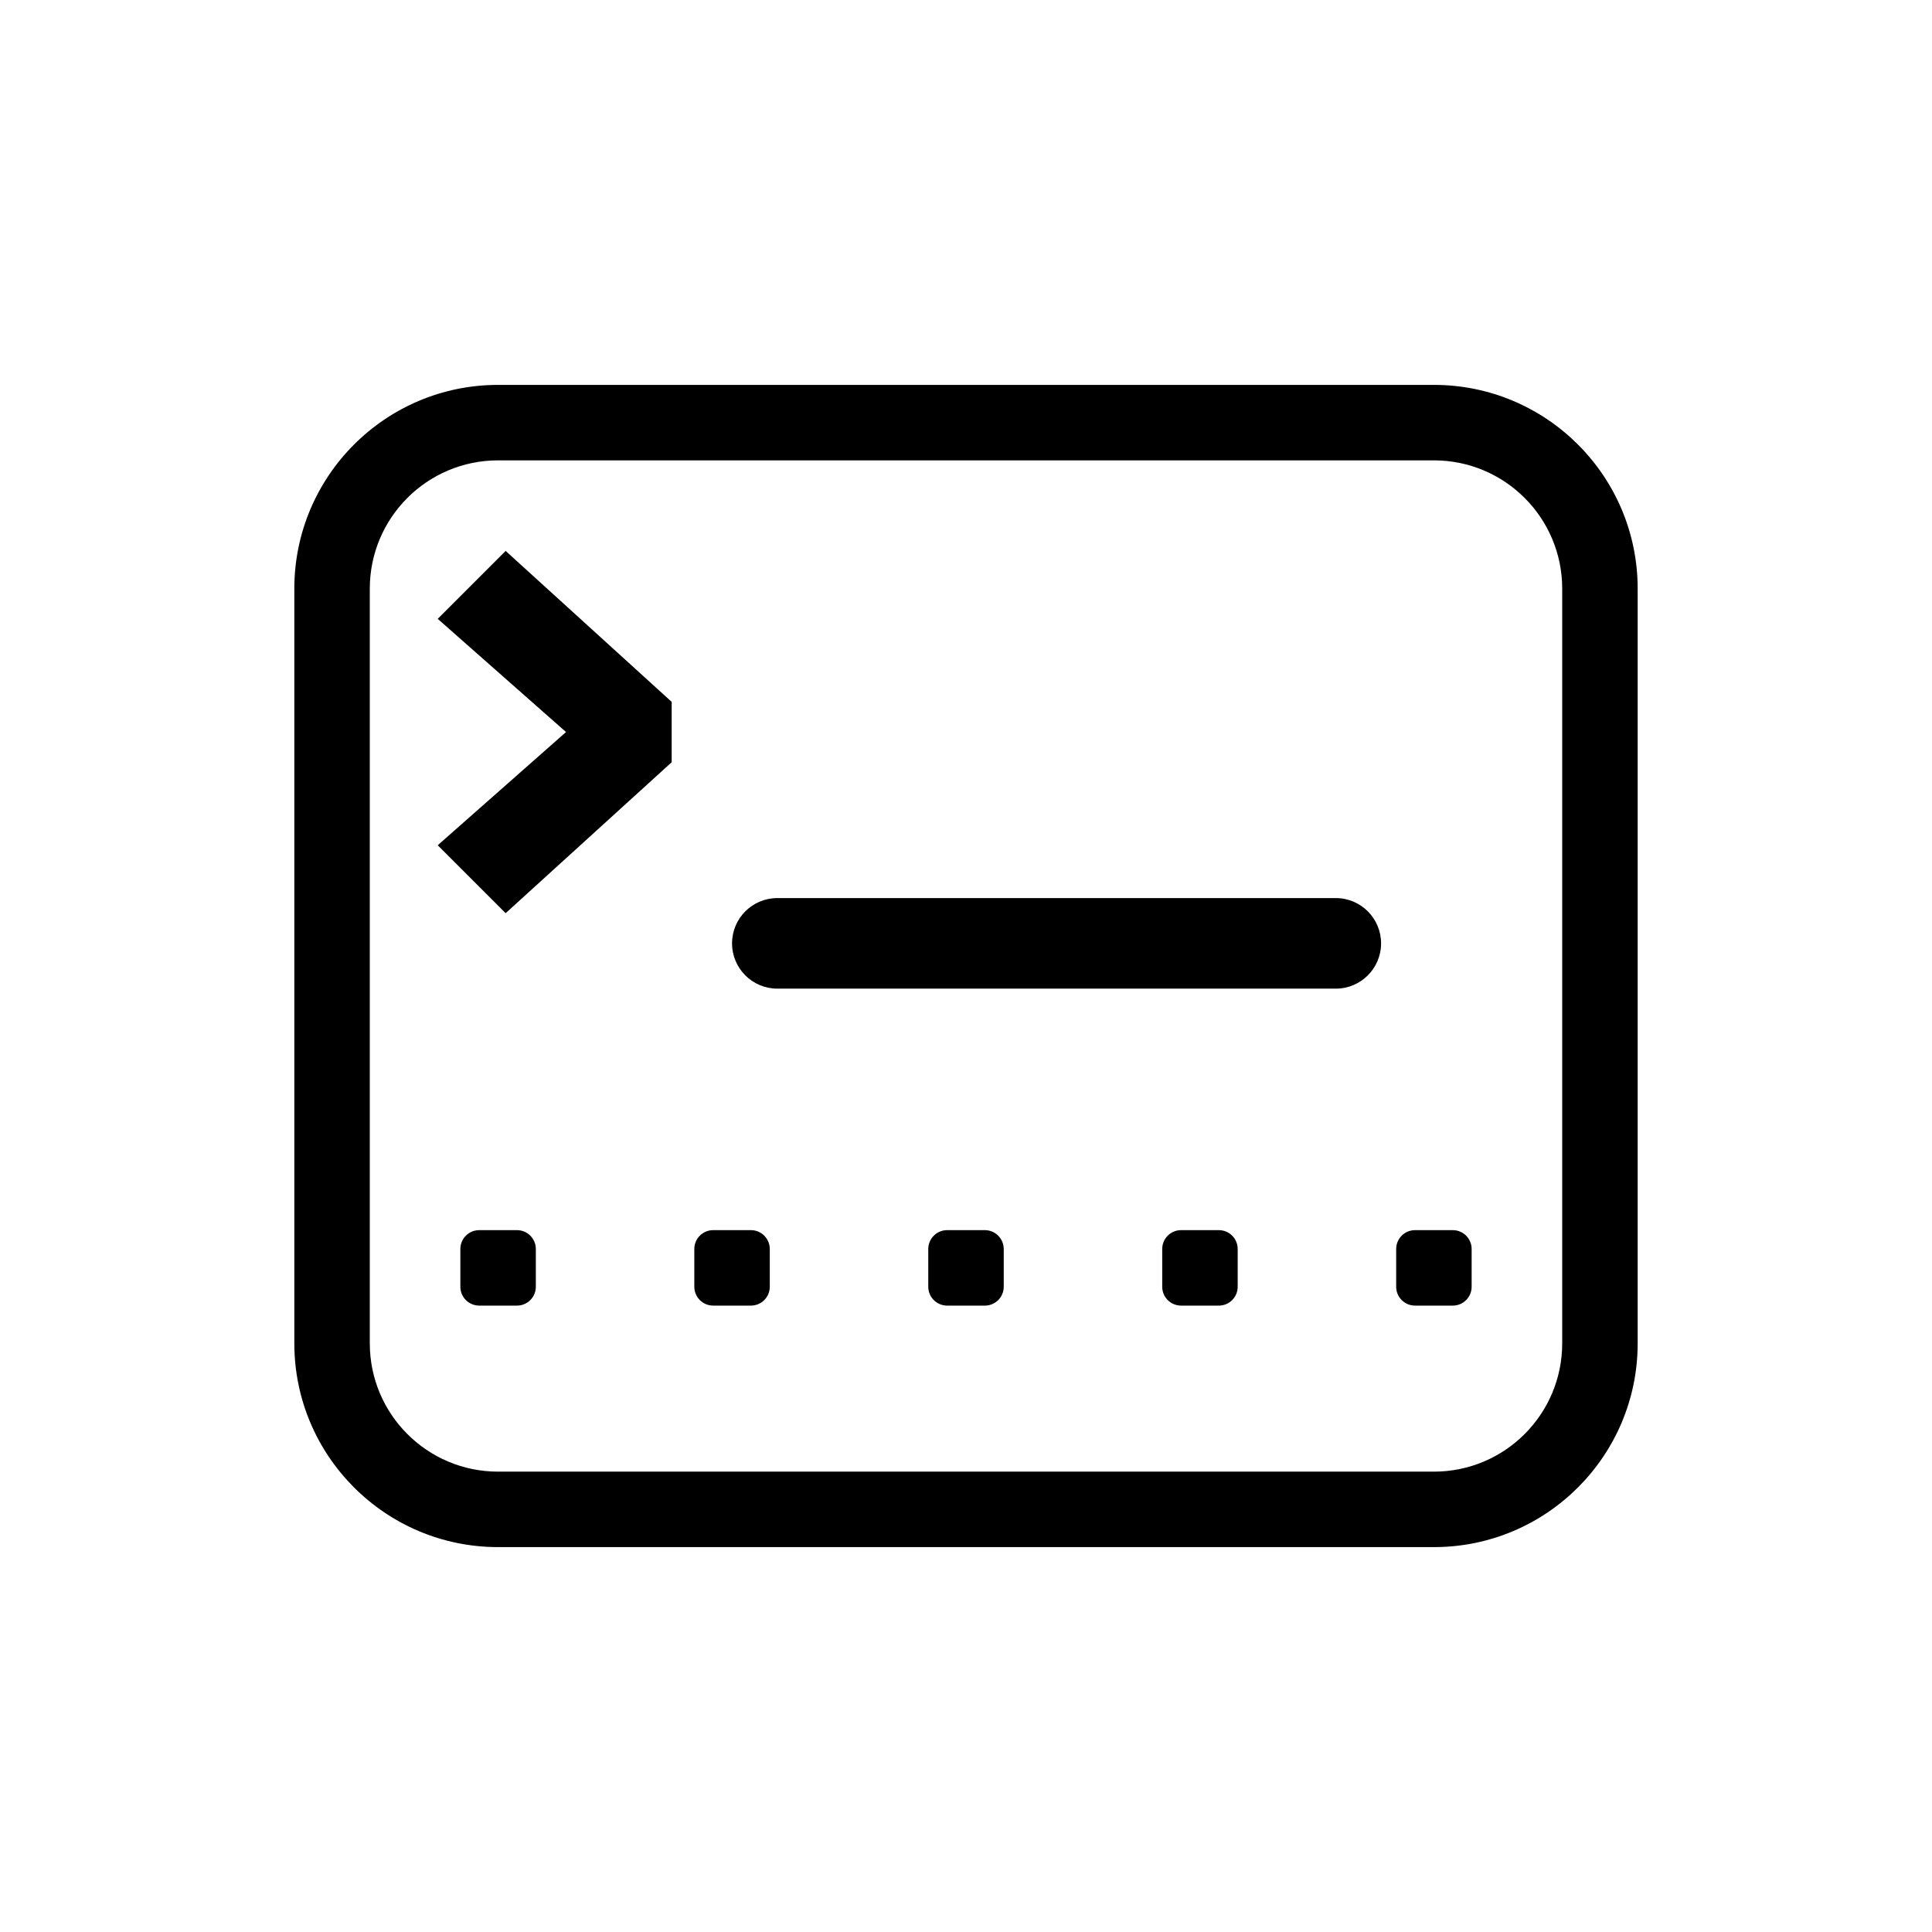
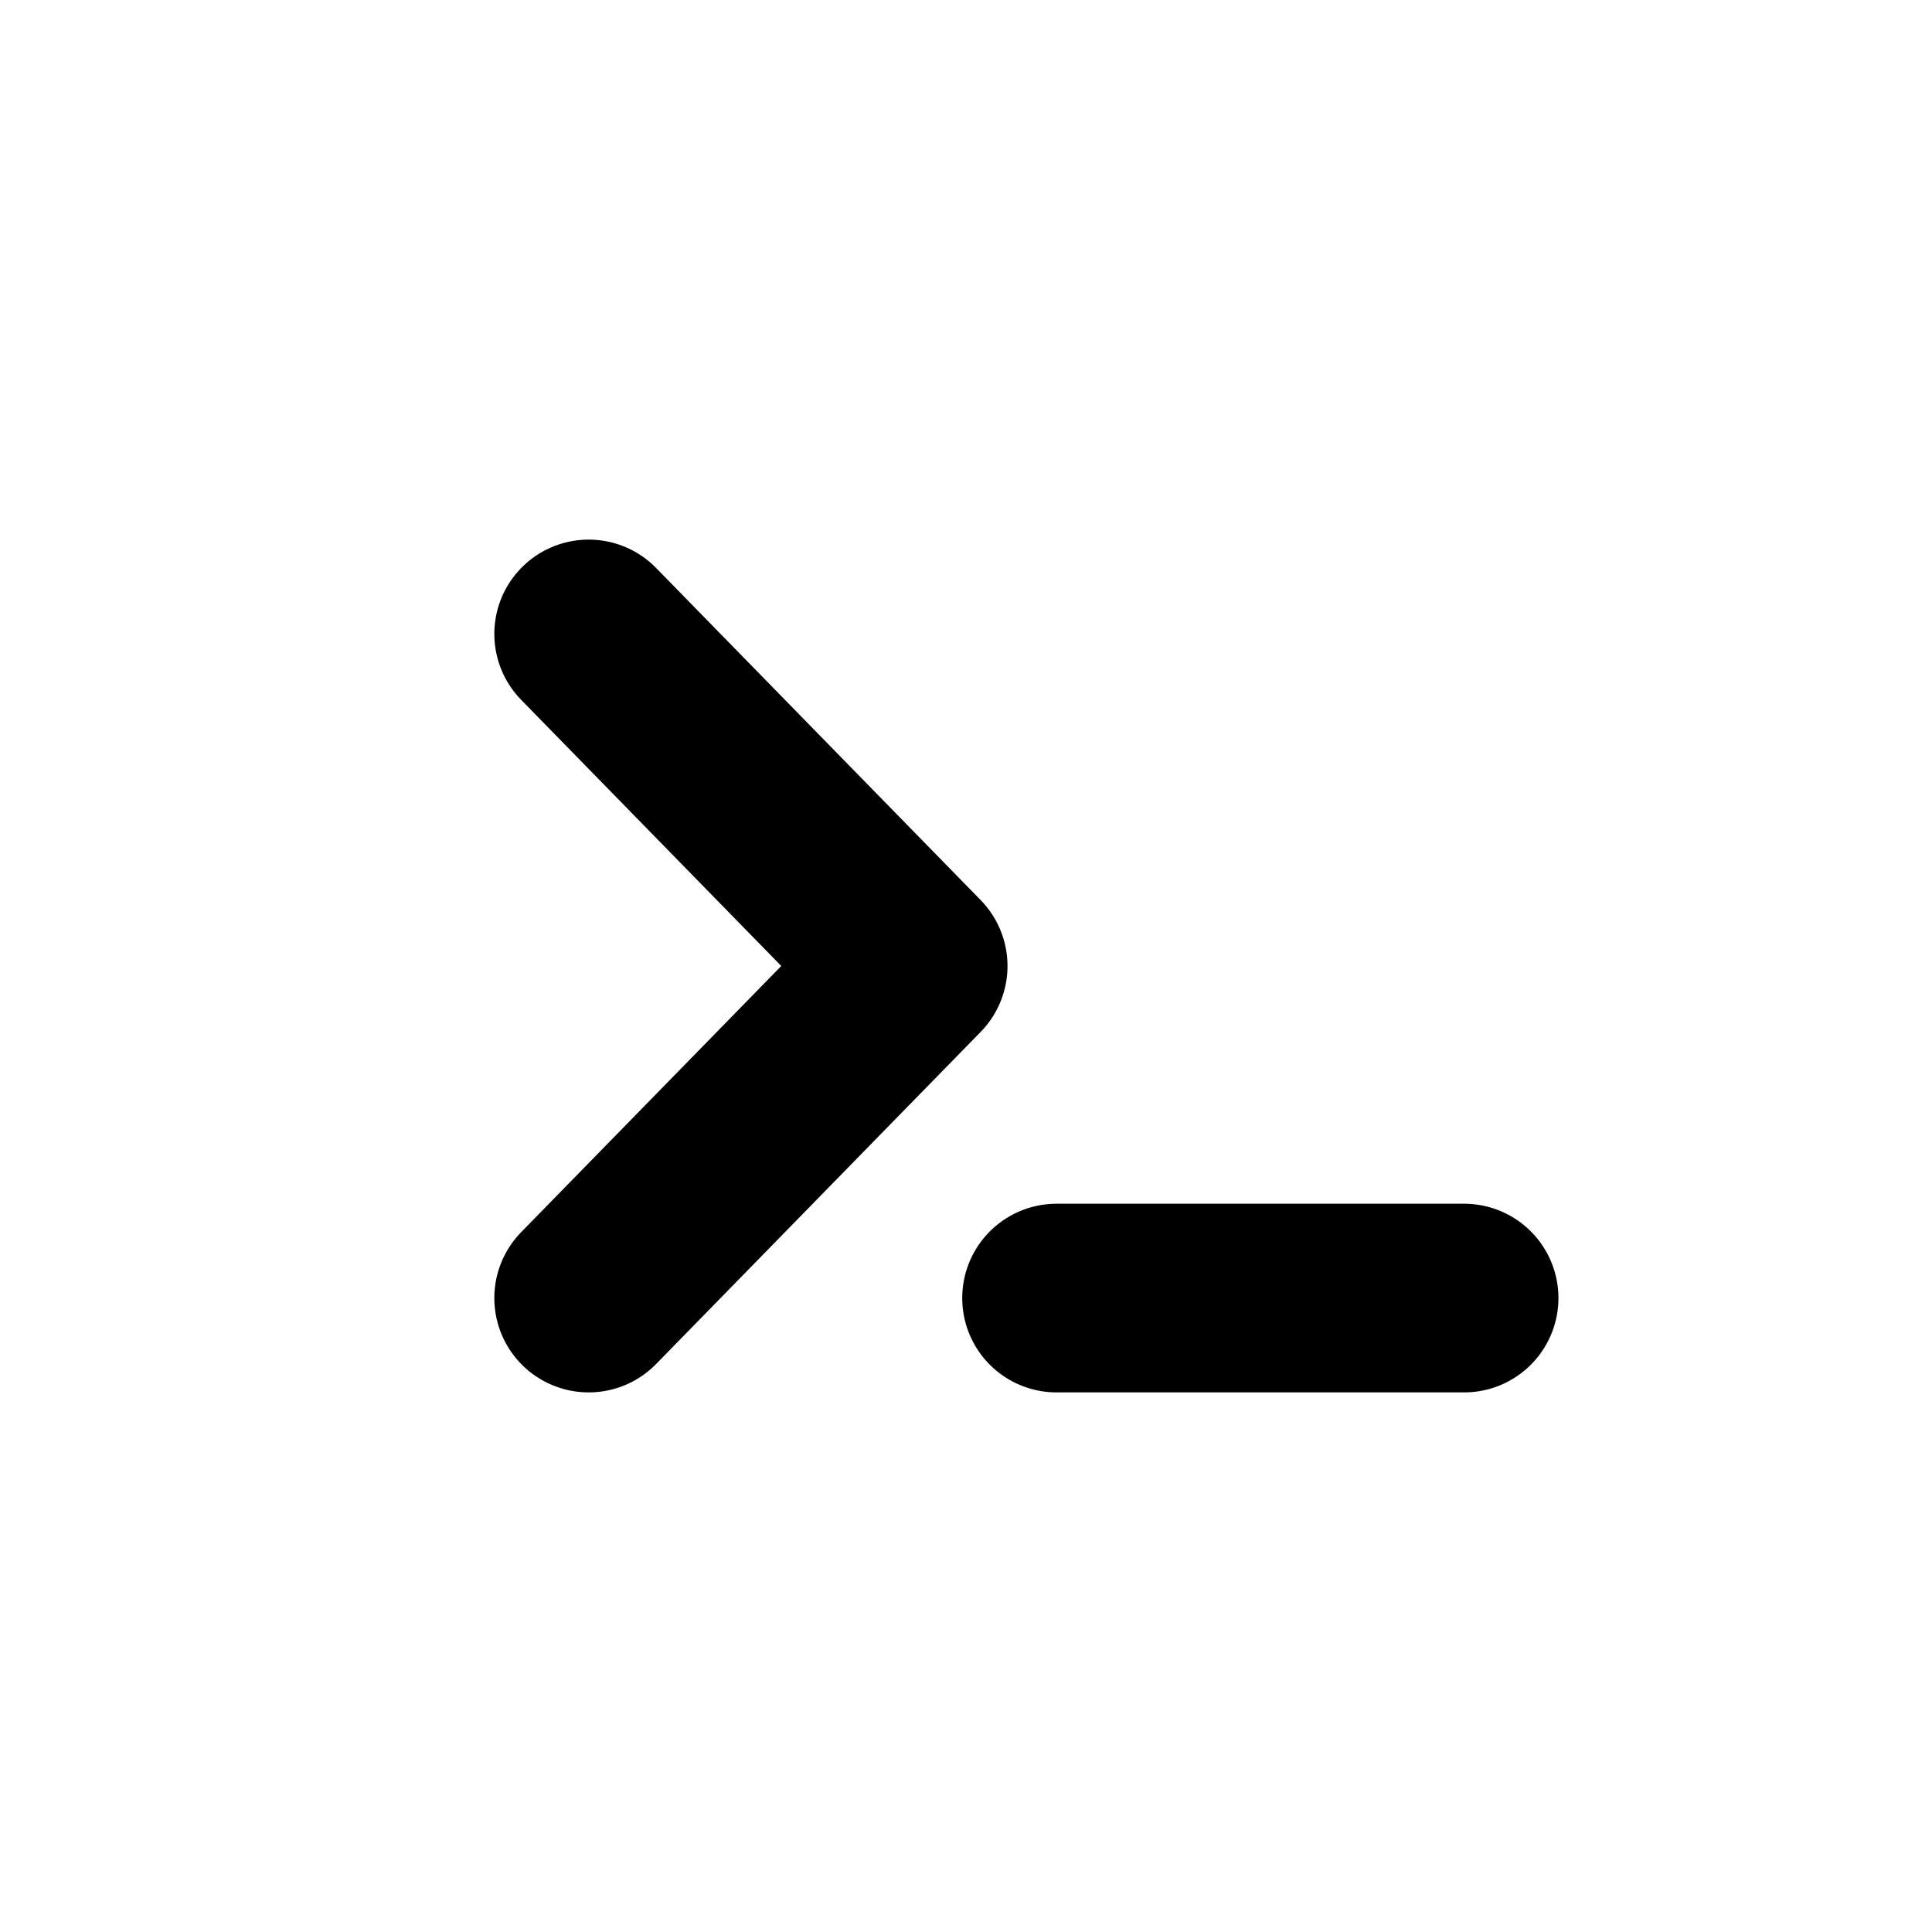
- <svg xmlns="http://www.w3.org/2000/svg" width="512" height="512" viewBox="0 0 512 512" role="img" aria-label="go-schedule reduced black mark">
-   <path fill="#000000" fill-rule="evenodd" d="M132 102h248c29.82 0 54 24.18 54 54v200c0 29.82-24.18 54-54 54H132c-29.82 0-54-24.18-54-54V156c0-29.82 24.18-54 54-54z M132 122c-18.78 0-34 15.22-34 34v200c0 18.78 15.22 34 34 34h248c18.78 0 34-15.22 34-34V156c0-18.78-15.22-34-34-34H132z" />
-   <path fill="#000000" d="M116 164l18-18 44 40v16l-44 40-18-18 34-30z" />
-   <rect x="194" y="238" width="172" height="24" rx="12" fill="#000000" />
-   <rect x="122" y="326" width="20" height="20" rx="5" fill="#000000" />
-   <rect x="184" y="326" width="20" height="20" rx="5" fill="#000000" />
-   <rect x="246" y="326" width="20" height="20" rx="5" fill="#000000" />
-   <rect x="308" y="326" width="20" height="20" rx="5" fill="#000000" />
-   <rect x="370" y="326" width="20" height="20" rx="5" fill="#000000" />
+ <svg xmlns="http://www.w3.org/2000/svg" viewBox="0 0 512 512" width="512" height="512" fill="none" data-logo-source-mode="constructed" data-logo-variant="reduced">
+   <path d="M156 168l86 88-86 88" fill="none" stroke="#000000" stroke-width="50" stroke-linecap="round" stroke-linejoin="round" />
+   <path d="M280 344h108" fill="none" stroke="#000000" stroke-width="50" stroke-linecap="round" />
</svg>
